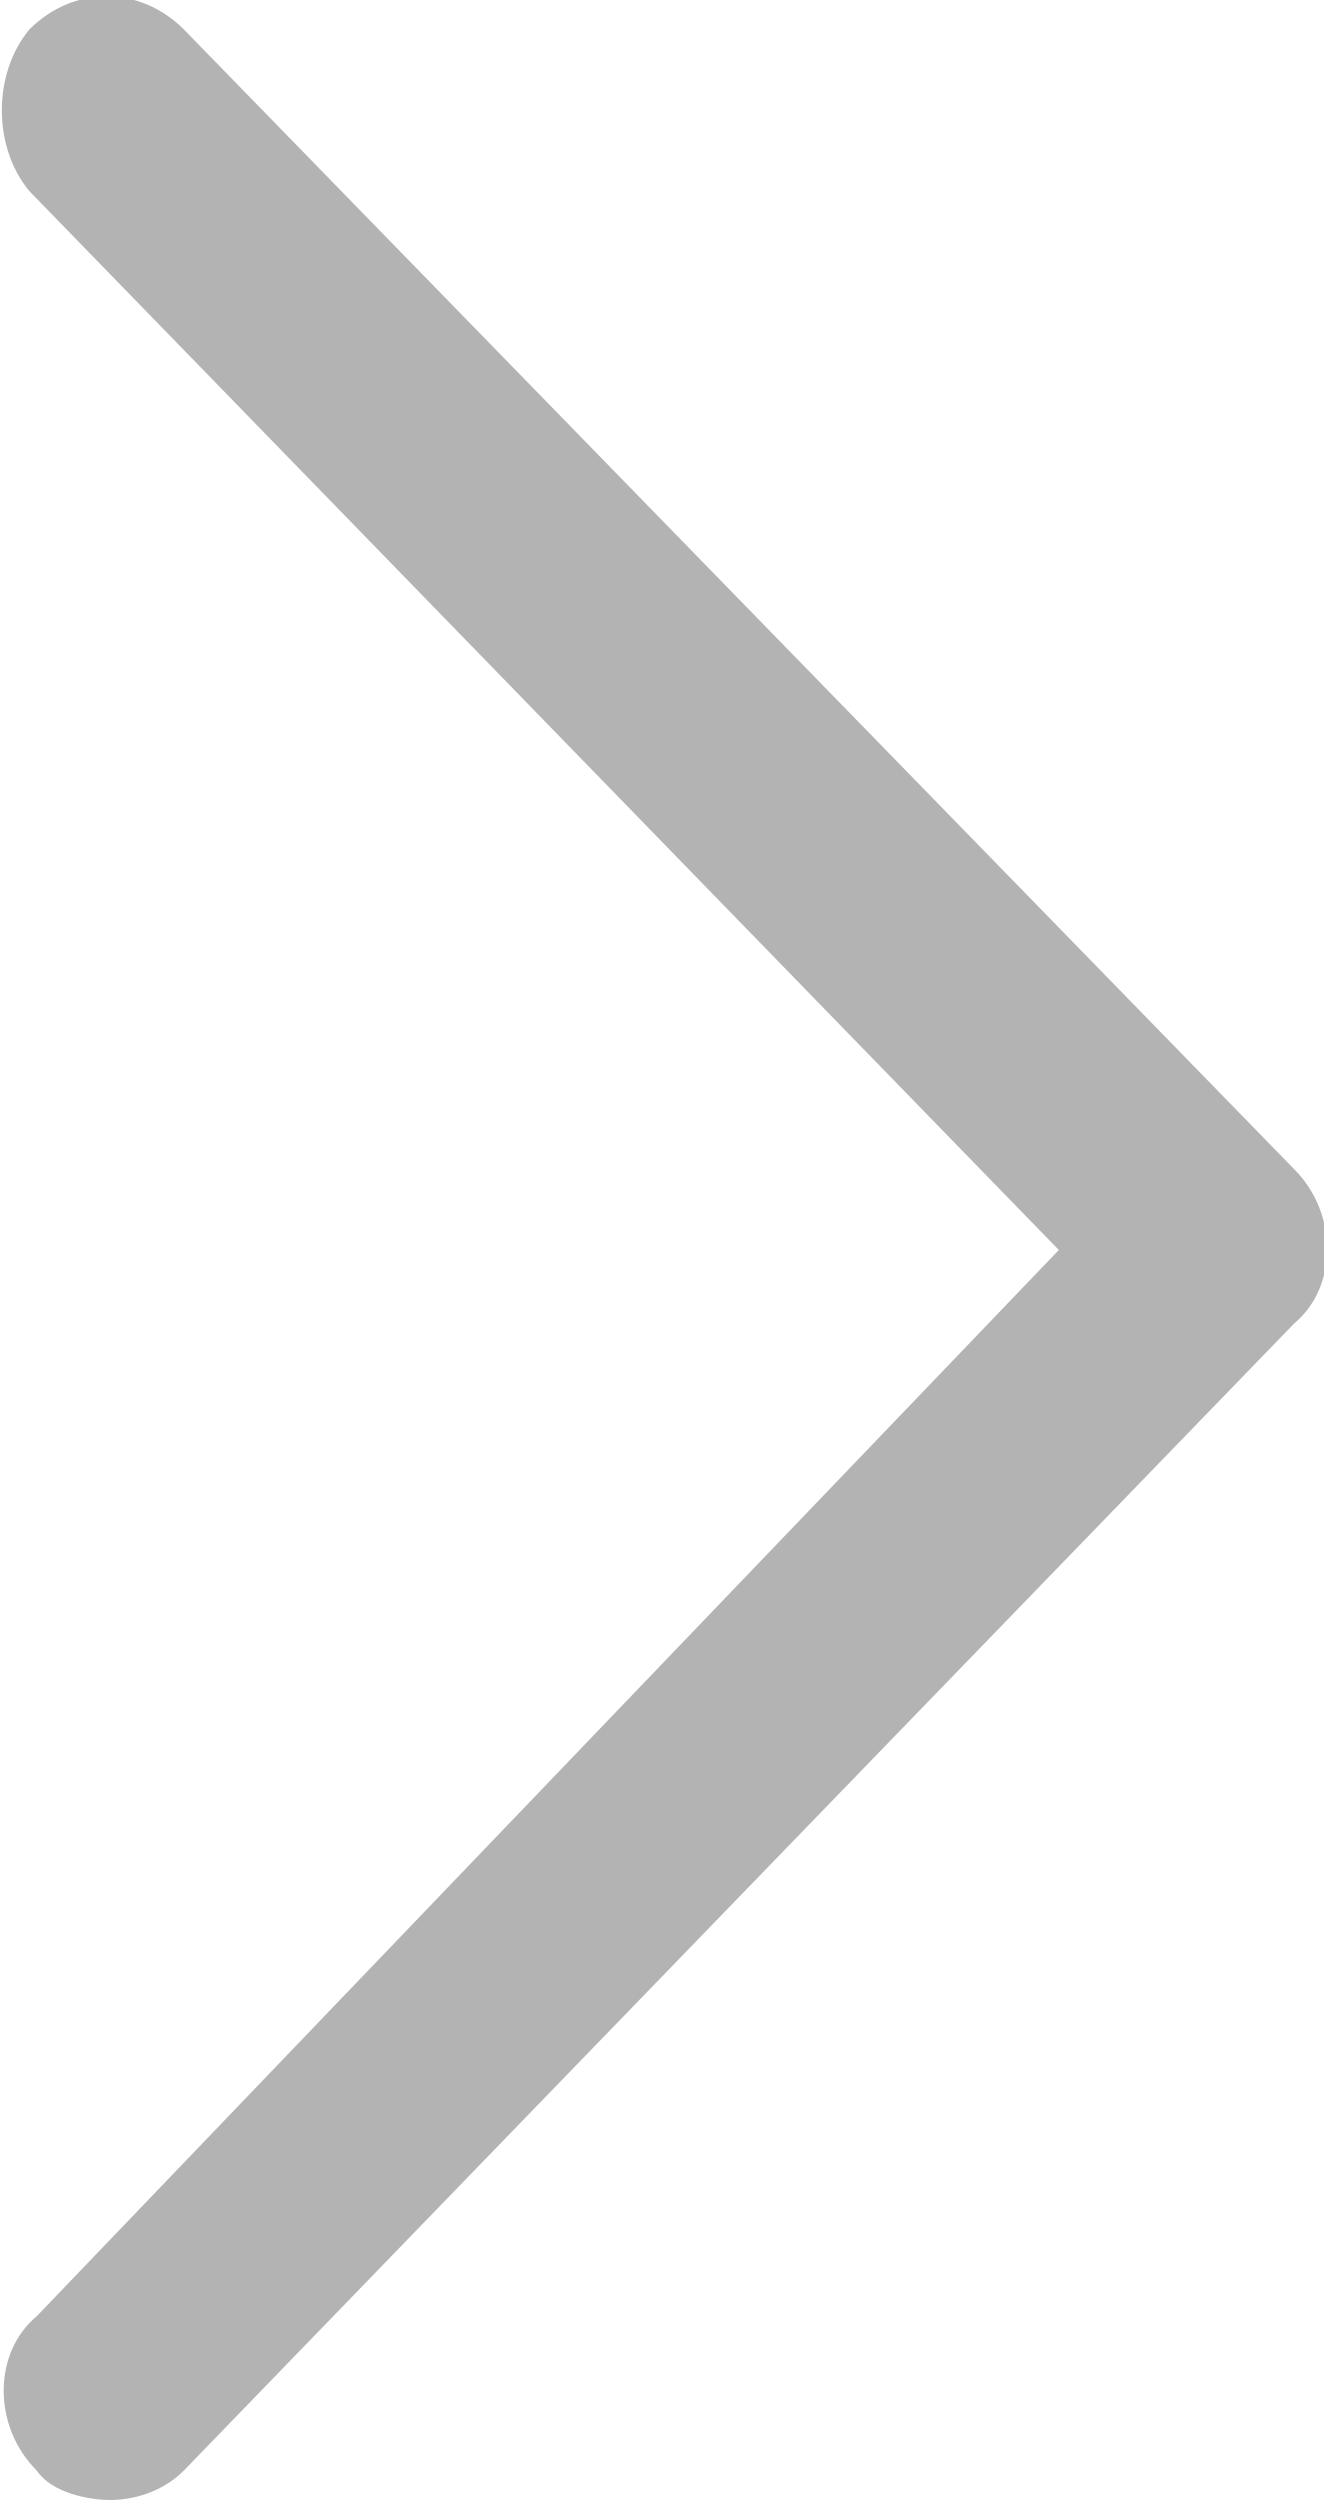
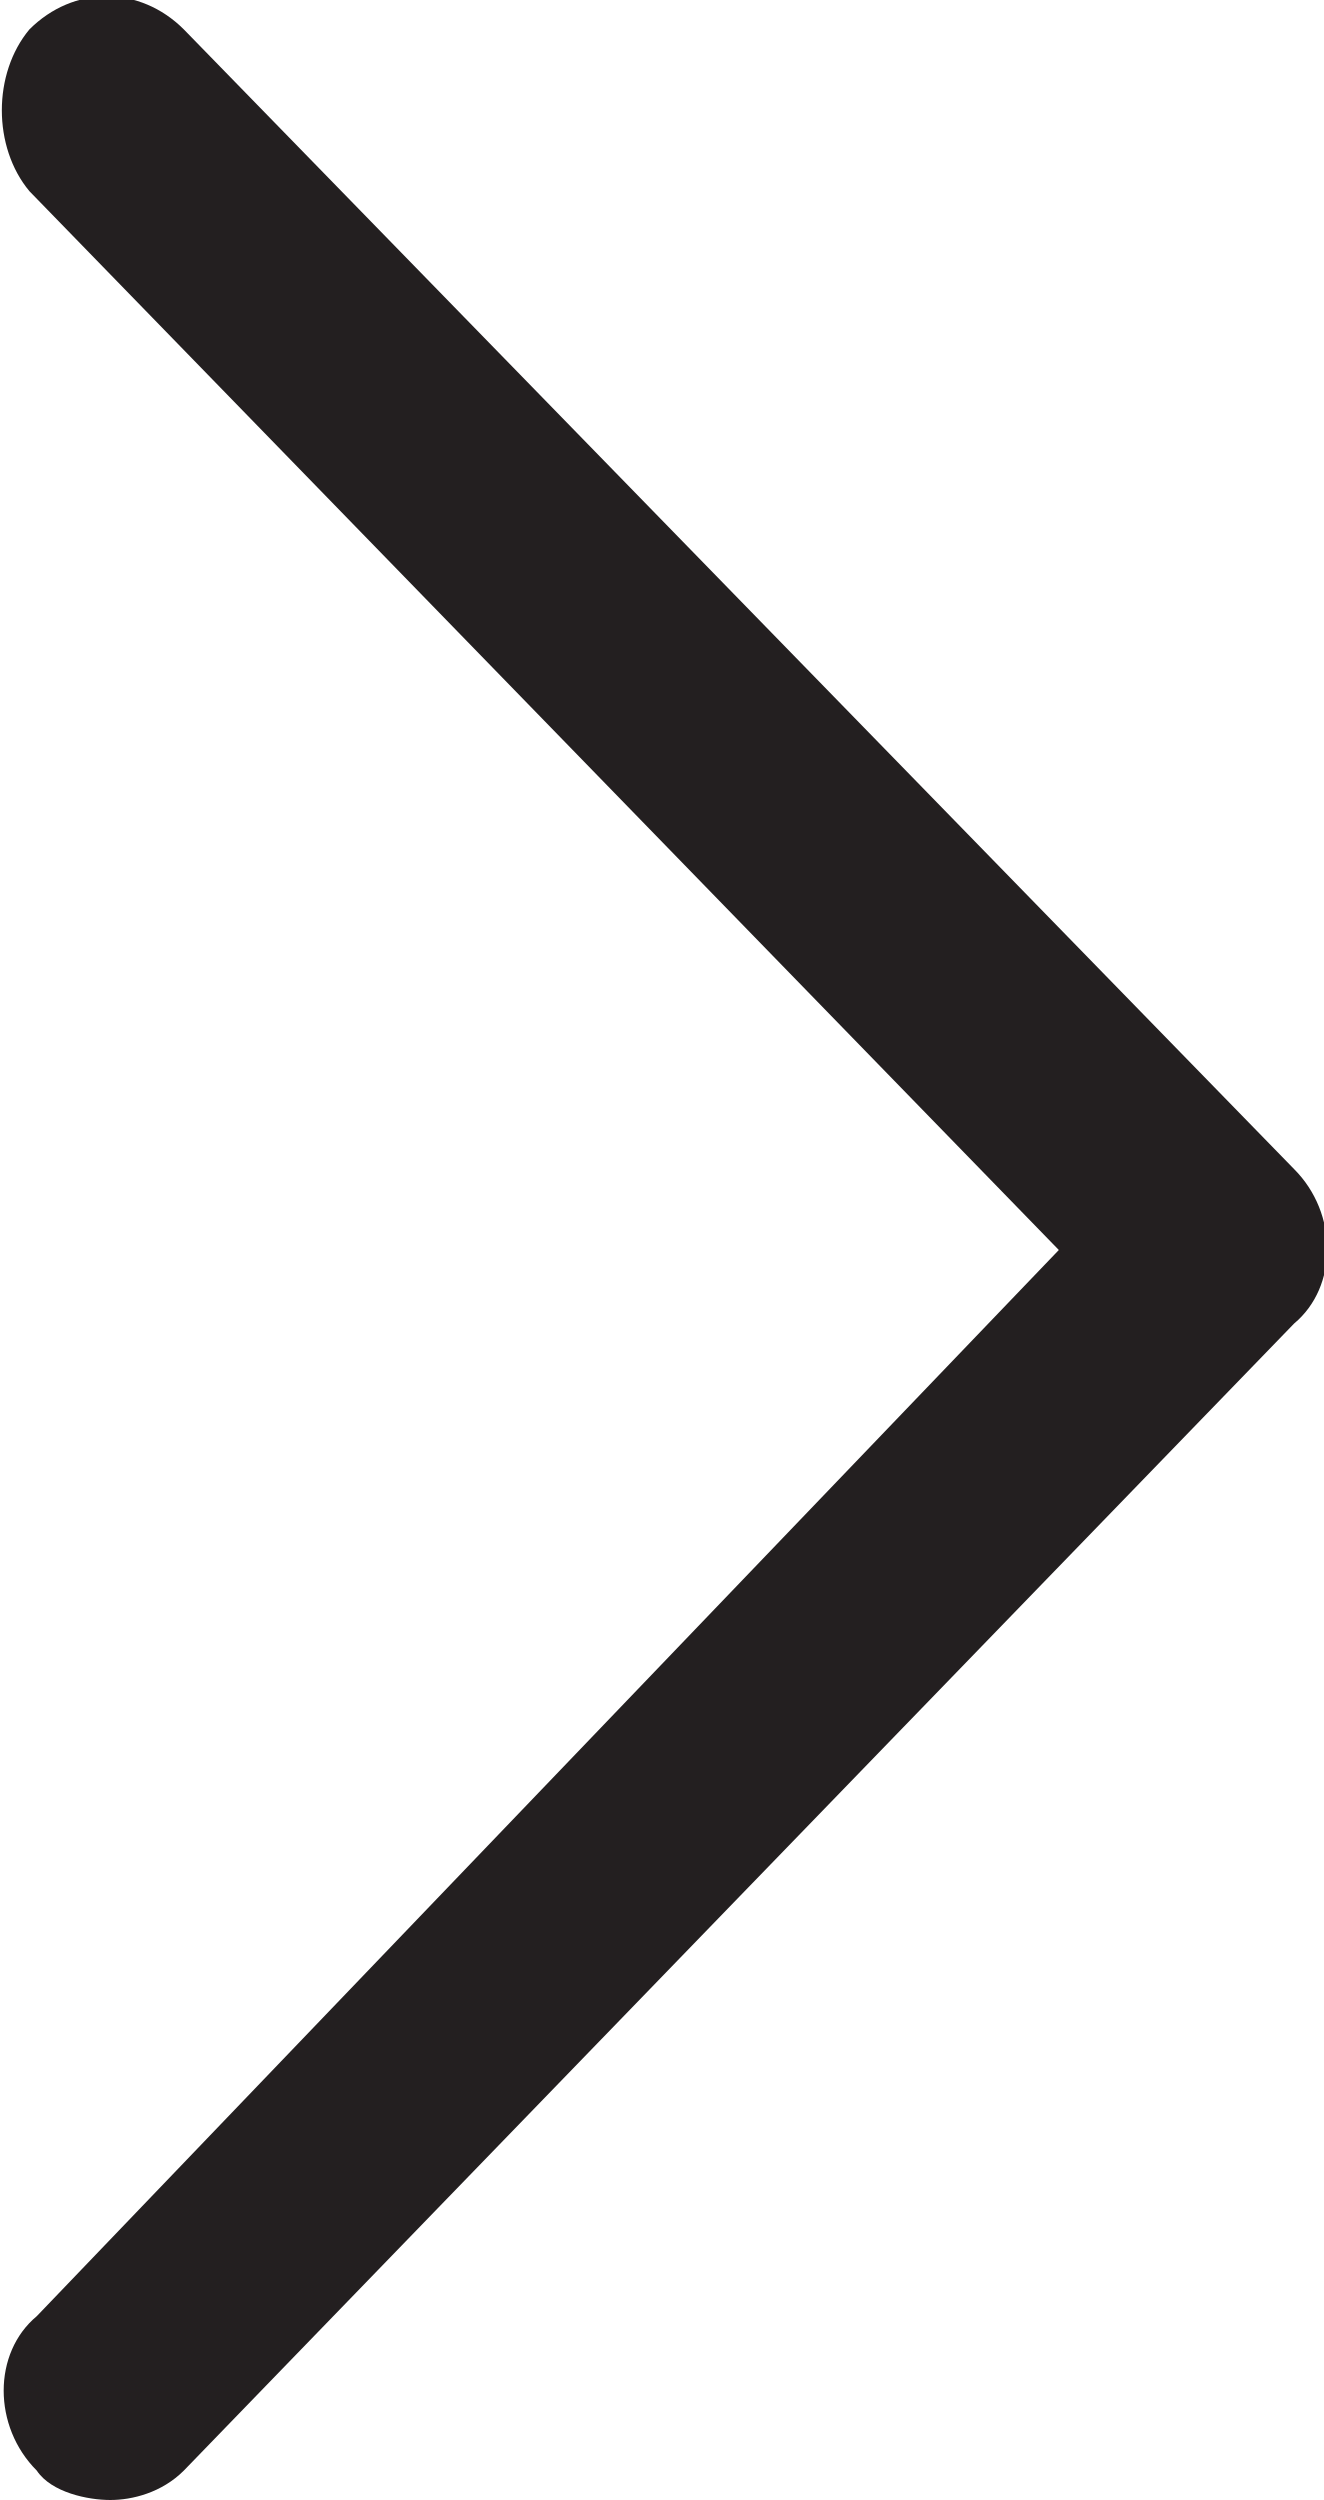
<svg xmlns="http://www.w3.org/2000/svg" viewBox="0 0 18 34">
-   <path d="M14.4 17L.4 2.6C-.1 2-.1 1 .4.4 1-.2 1.9-.2 2.5.4l15.1 15.5c.6.6.6 1.6 0 2.1L2.5 33.6c-.3.3-.7.4-1 .4s-.8-.1-1-.4c-.6-.6-.6-1.6 0-2.1L14.4 17z" fill="#b3b3b3" />
+   <path d="M14.4 17L.4 2.6C-.1 2-.1 1 .4.4 1-.2 1.9-.2 2.5.4l15.1 15.5c.6.6.6 1.6 0 2.1L2.5 33.6c-.3.3-.7.4-1 .4s-.8-.1-1-.4c-.6-.6-.6-1.6 0-2.1L14.4 17z" fill="#231f20" />
</svg>
